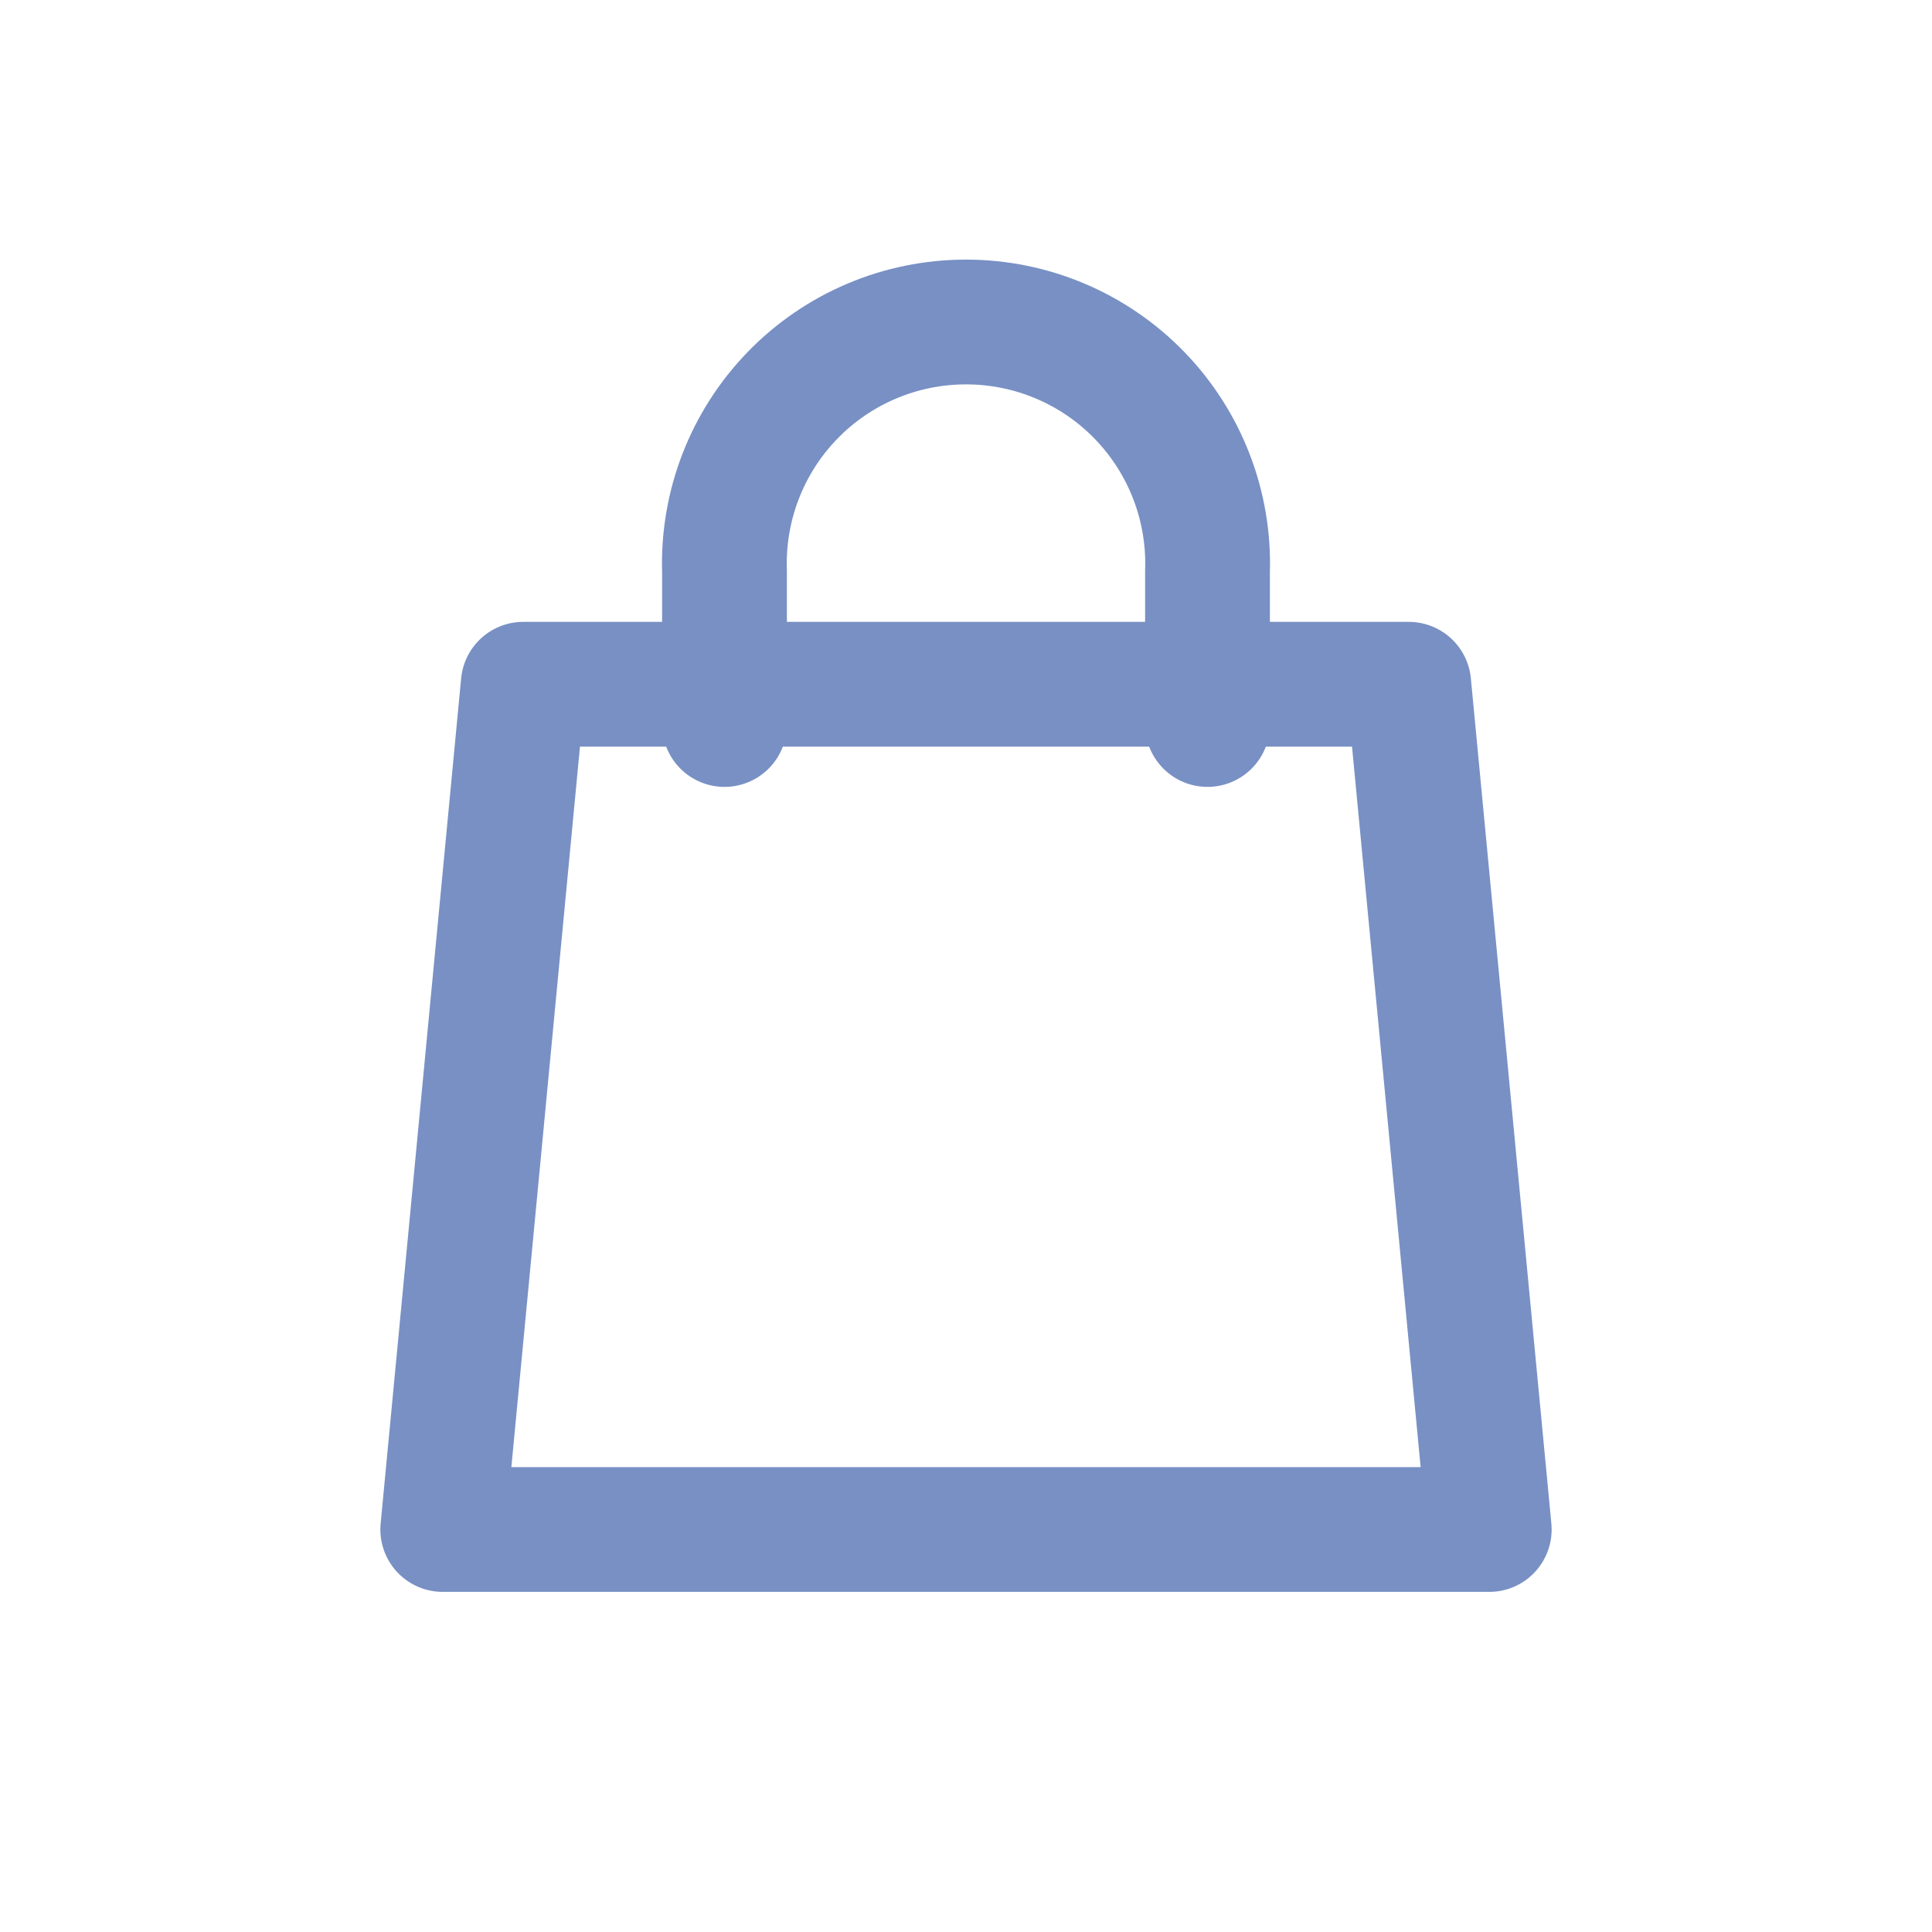
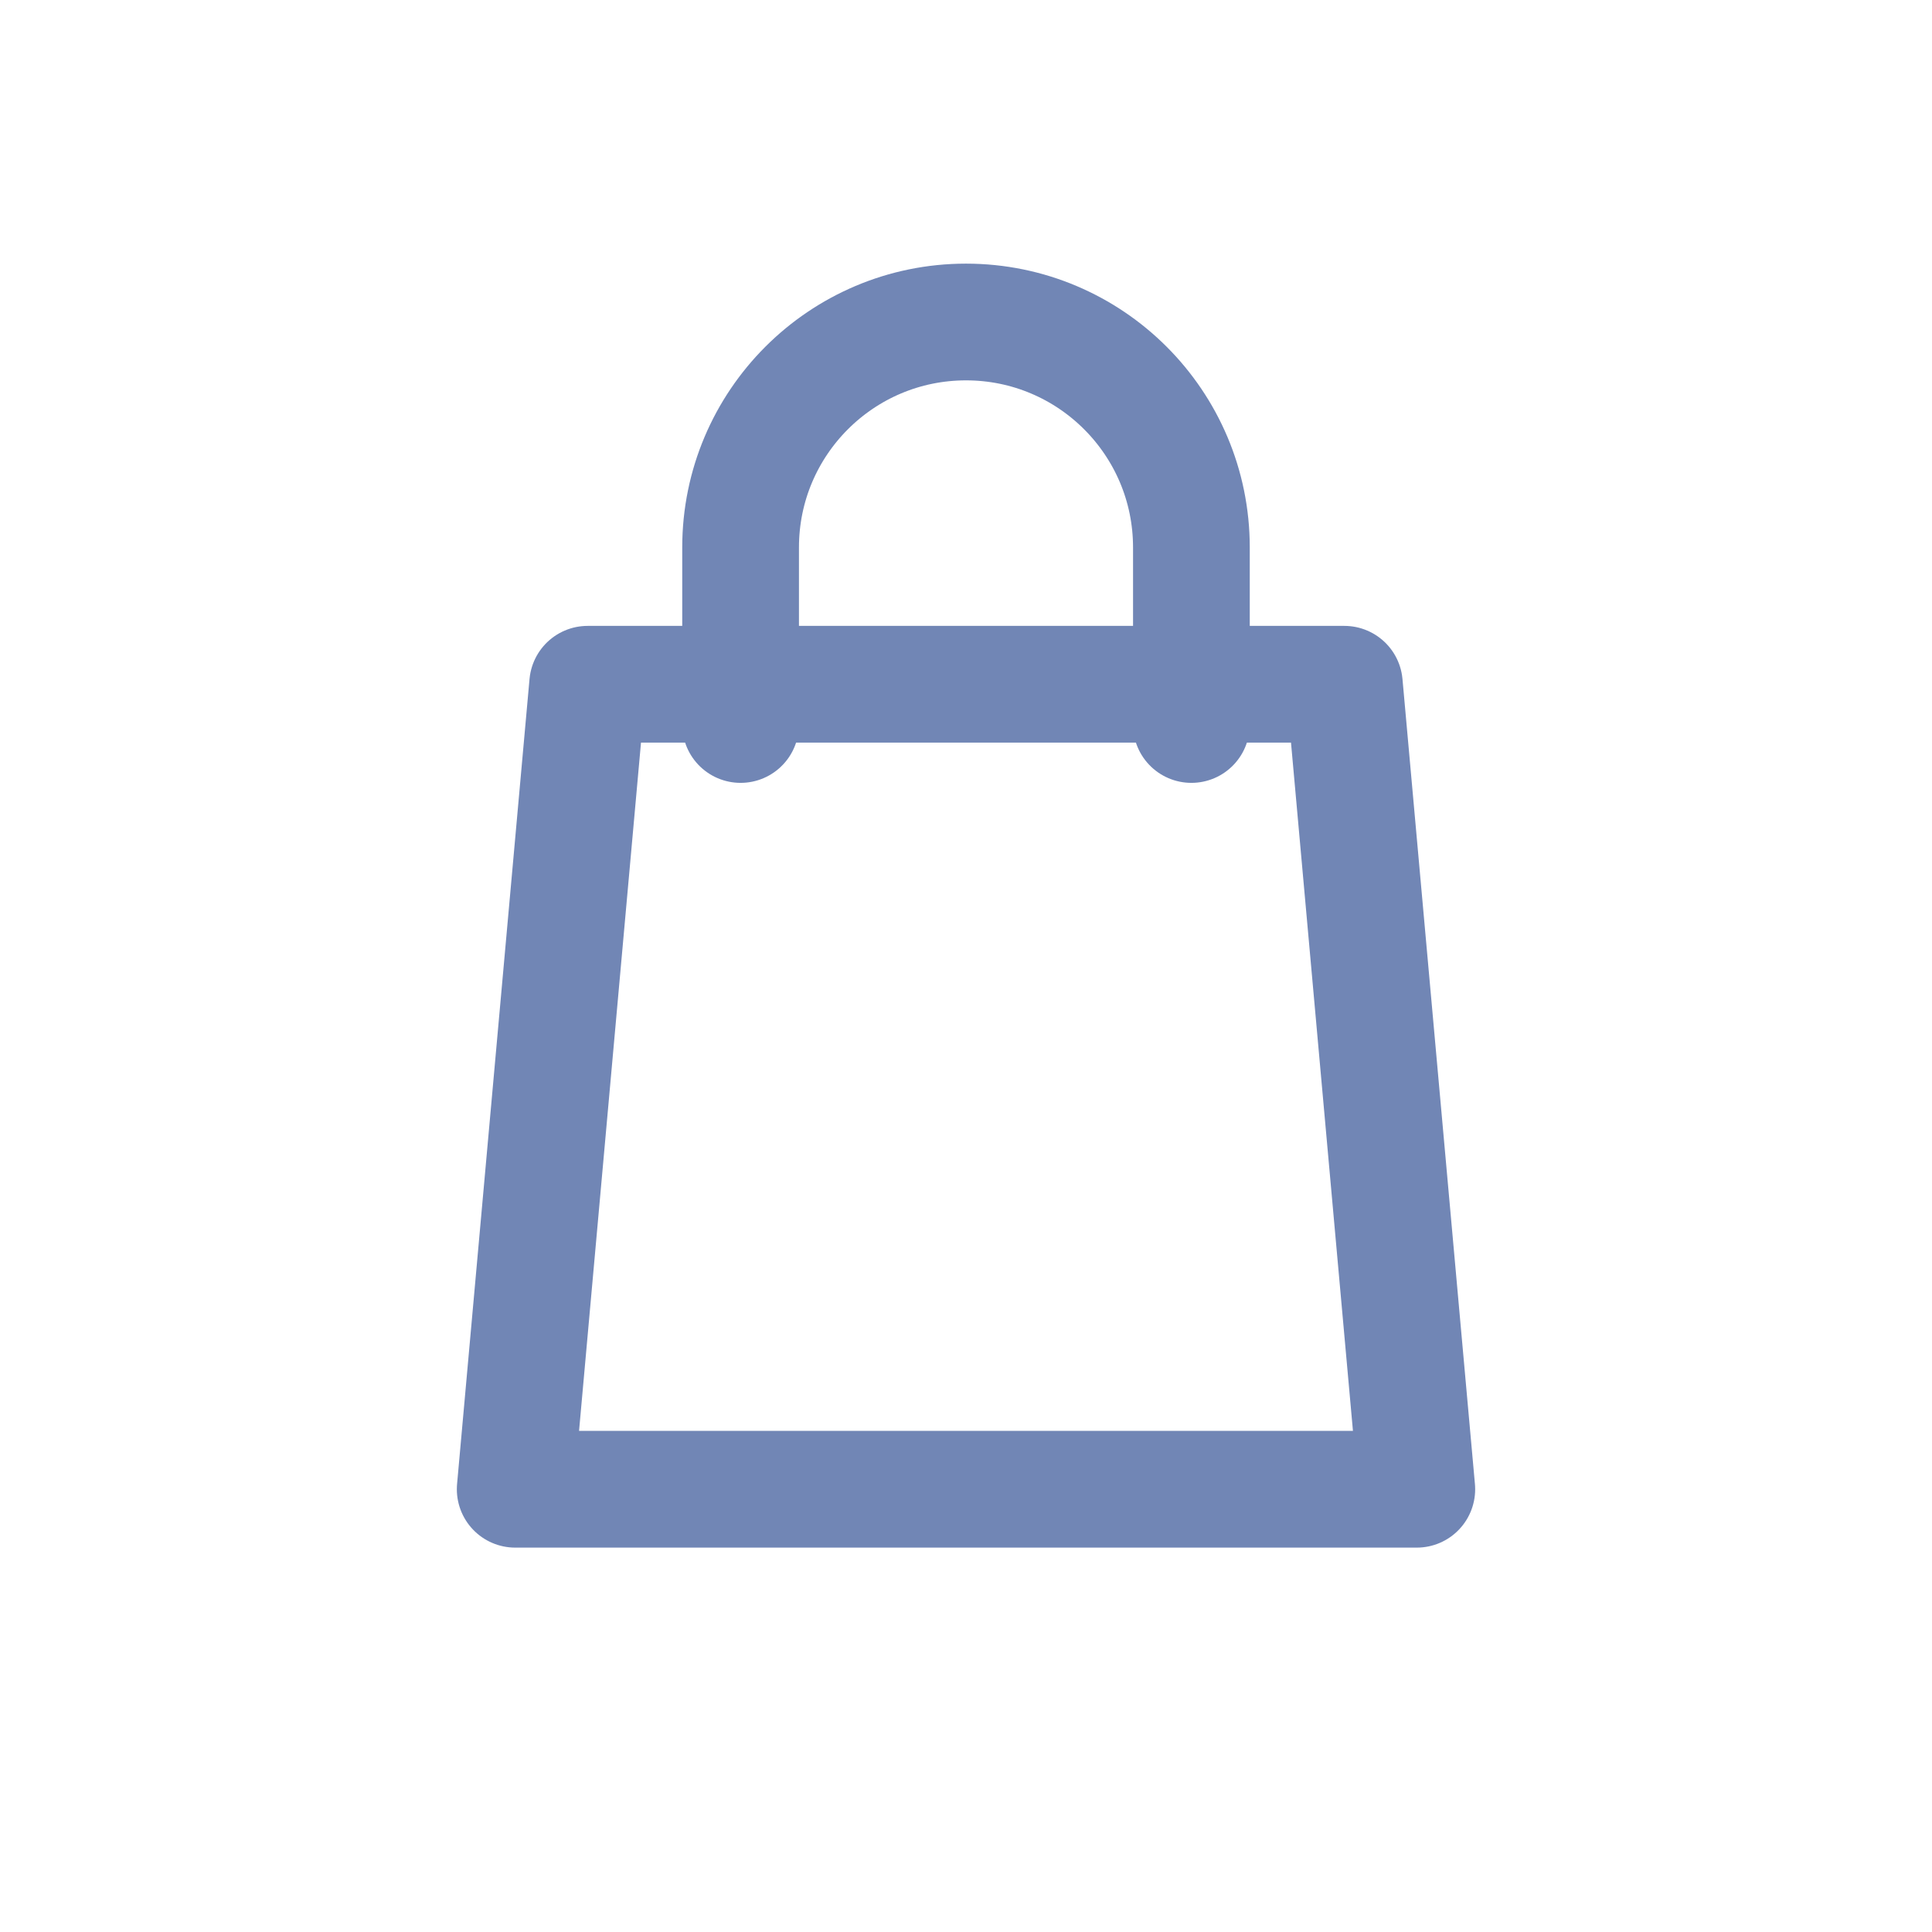
- <svg xmlns="http://www.w3.org/2000/svg" viewBox="0 0 24 24" fill="none">
-   <path d="M6.5 8.5h11l1 10.5h-13l1-10.5Z" stroke="#7890C4" stroke-width="1.55" stroke-linejoin="round" />
-   <path d="M9 9V7.1A3 3 0 0 1 12 4a3 3 0 0 1 3 3.1V9" stroke="#7890C4" stroke-width="1.55" stroke-linecap="round" />
+ <svg xmlns="http://www.w3.org/2000/svg" viewBox="0 0 24 24" fill="none" aria-hidden="true">
+   <path d="M7.3 8.5h9.4l.9 10H6.4l.9-10Z" stroke="#7186B5" stroke-width="1.45" stroke-linejoin="round" />
+   <path d="M9.2 9V6.8a2.8 2.8 0 0 1 5.6 0V9" stroke="#7186B5" stroke-width="1.45" stroke-linecap="round" />
</svg>
